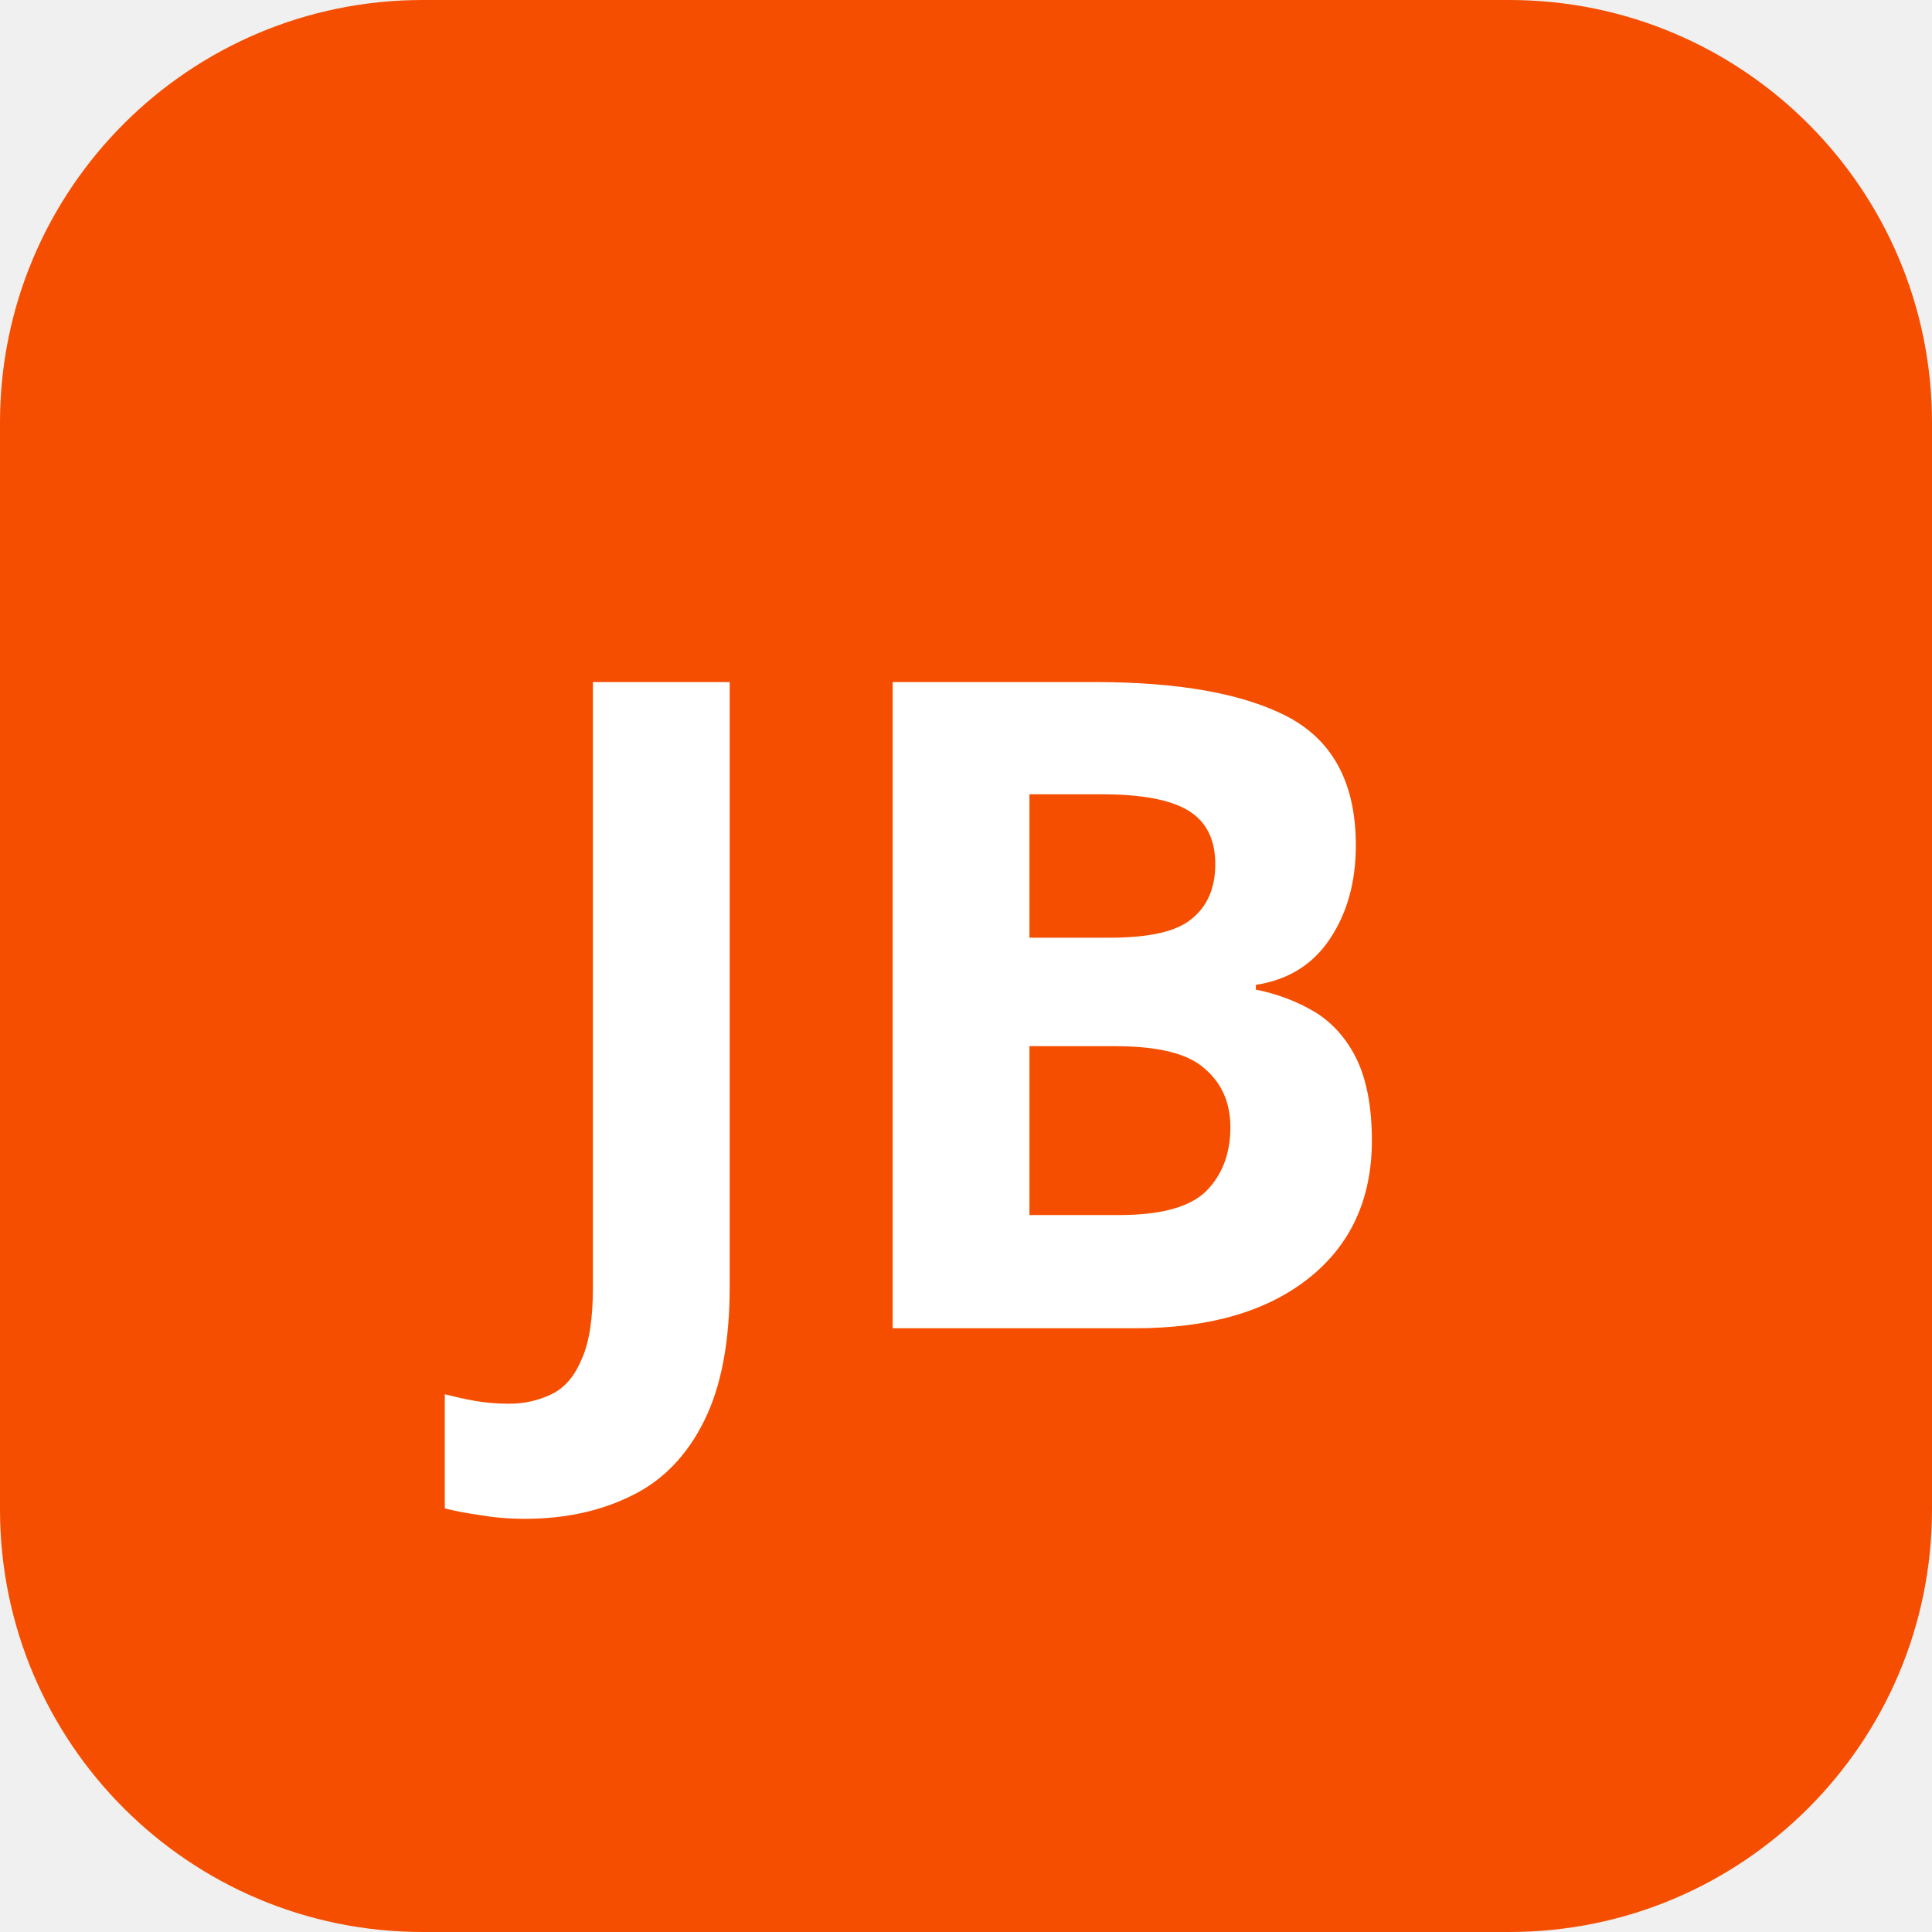
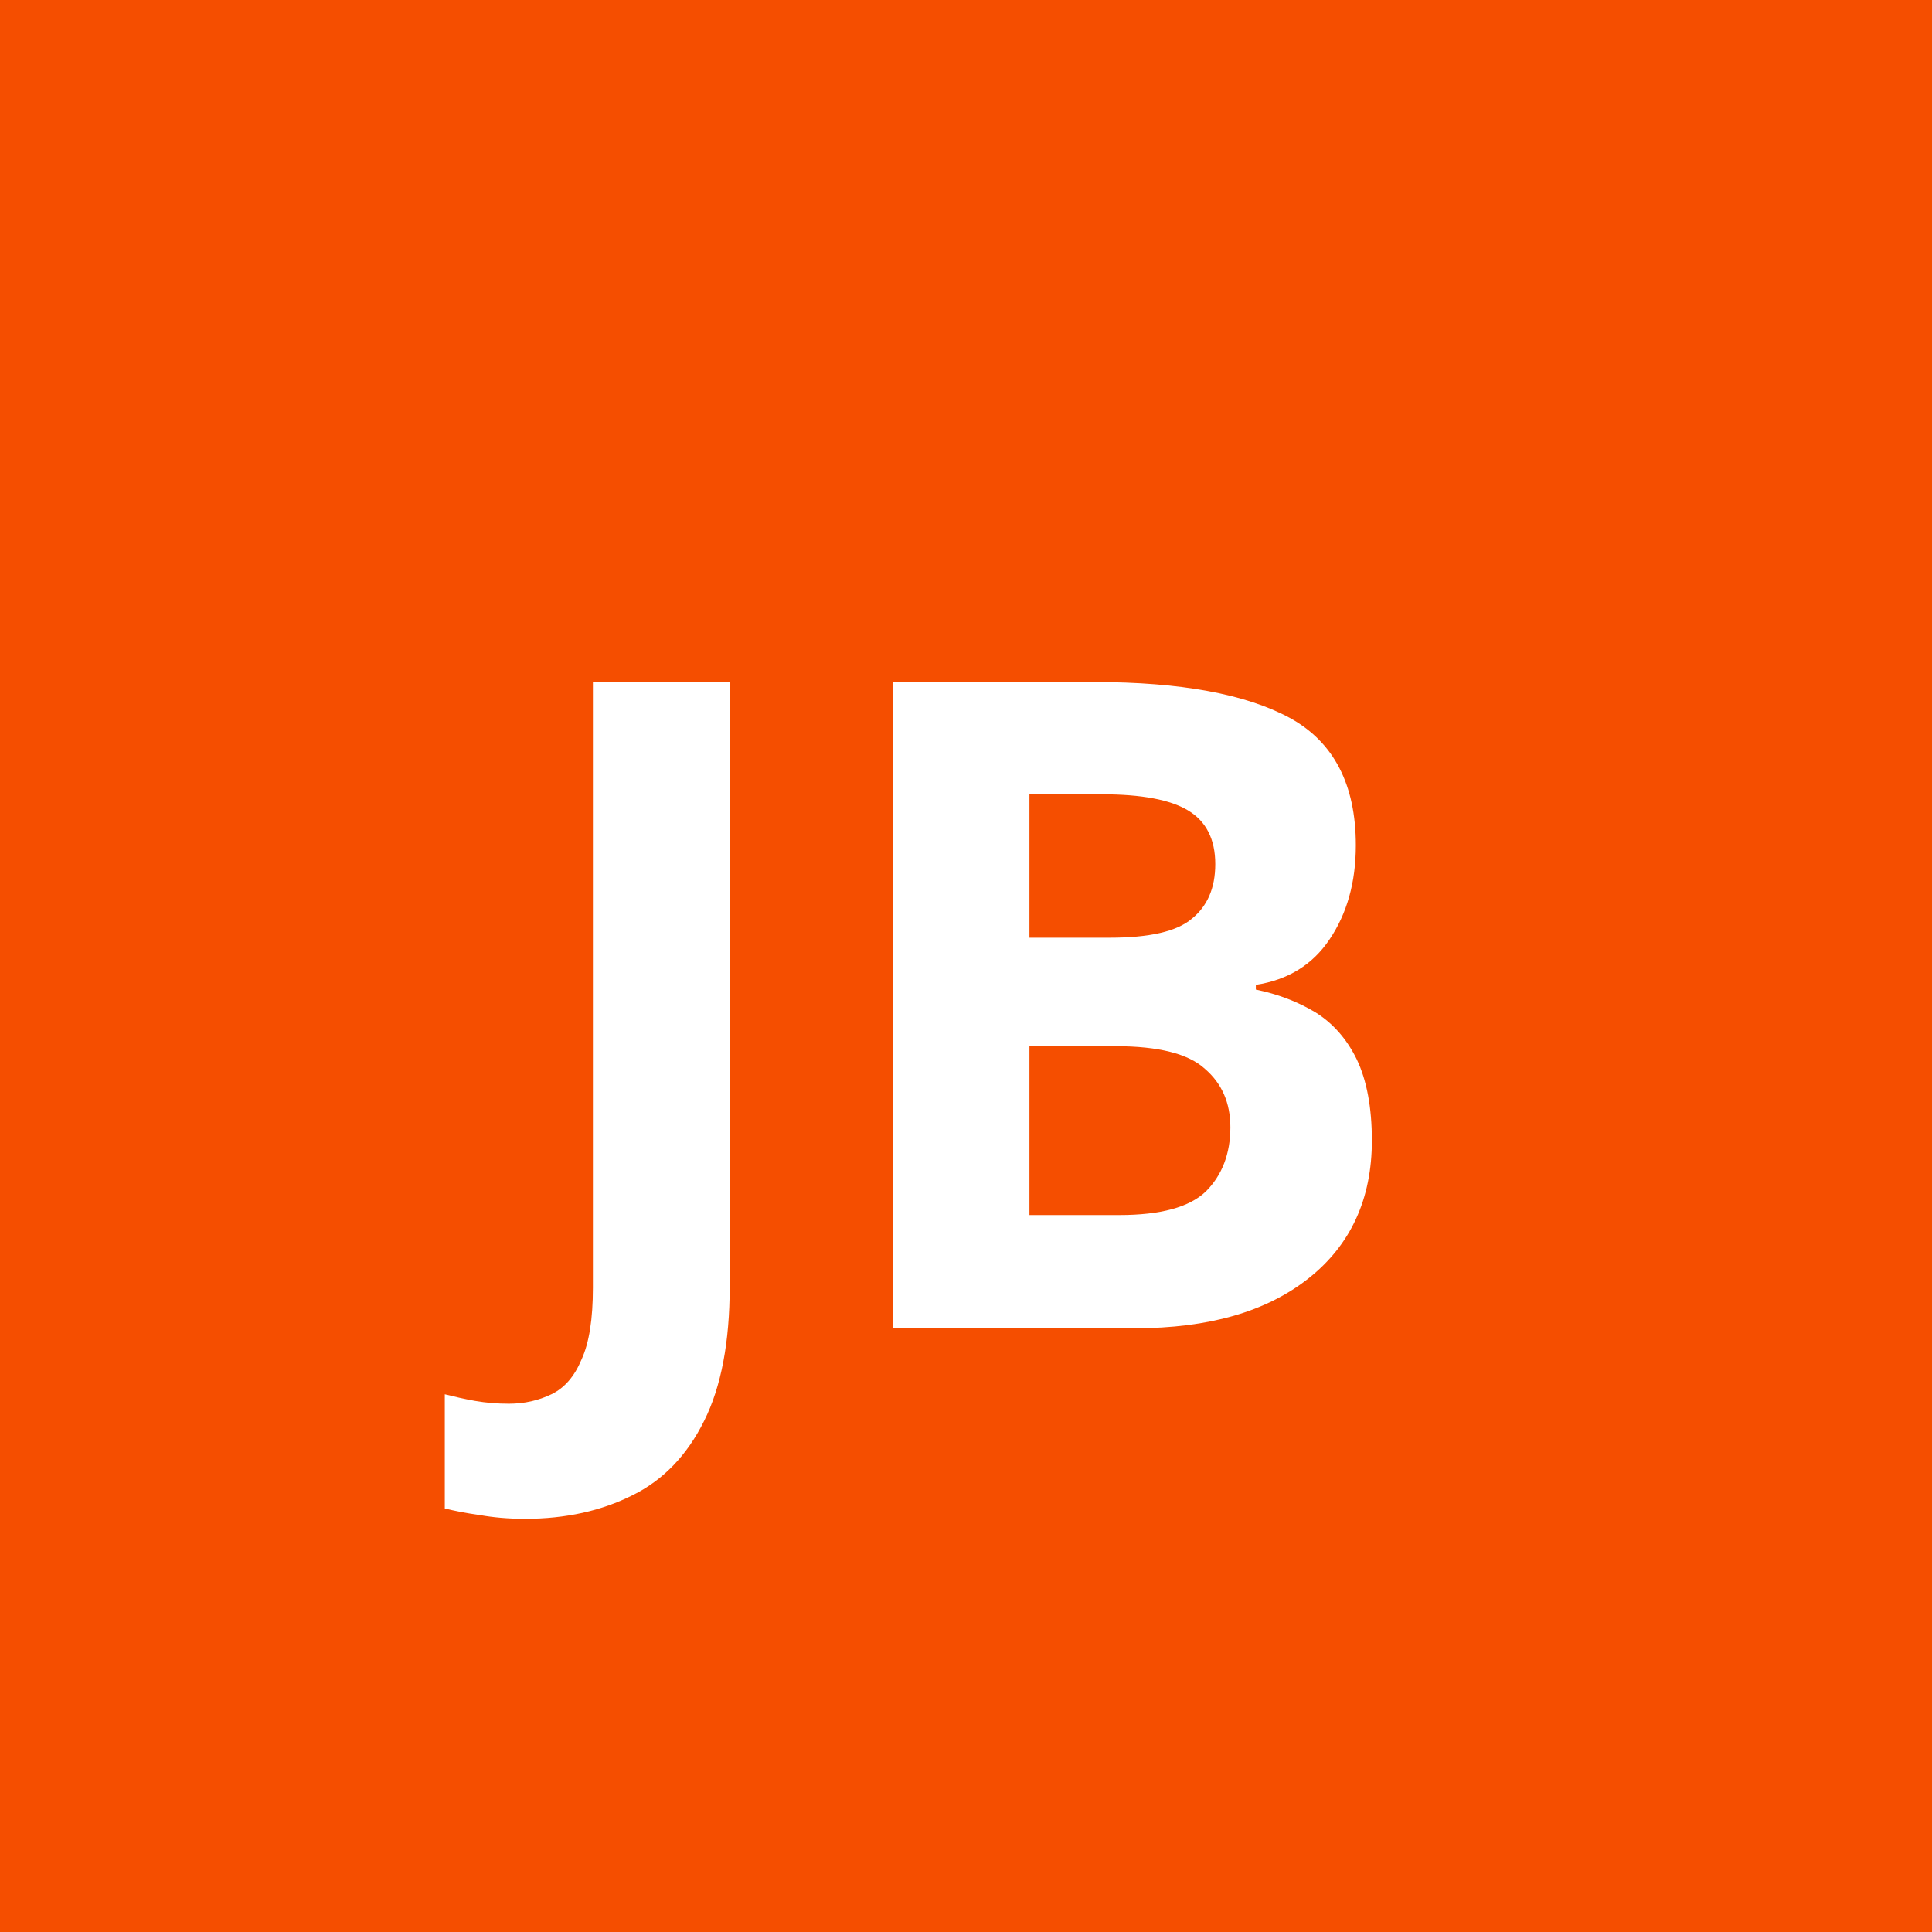
<svg xmlns="http://www.w3.org/2000/svg" viewBox="0 0 32 32">
-   <rect width="32" height="32" rx="7" fill="#f54e00" />
+   <rect width="32" height="32" fill="#f54e00" />
  <text x="16" y="22" font-family="system-ui,sans-serif" font-size="15" font-weight="700" fill="#fff" text-anchor="middle">JB</text>
</svg>
